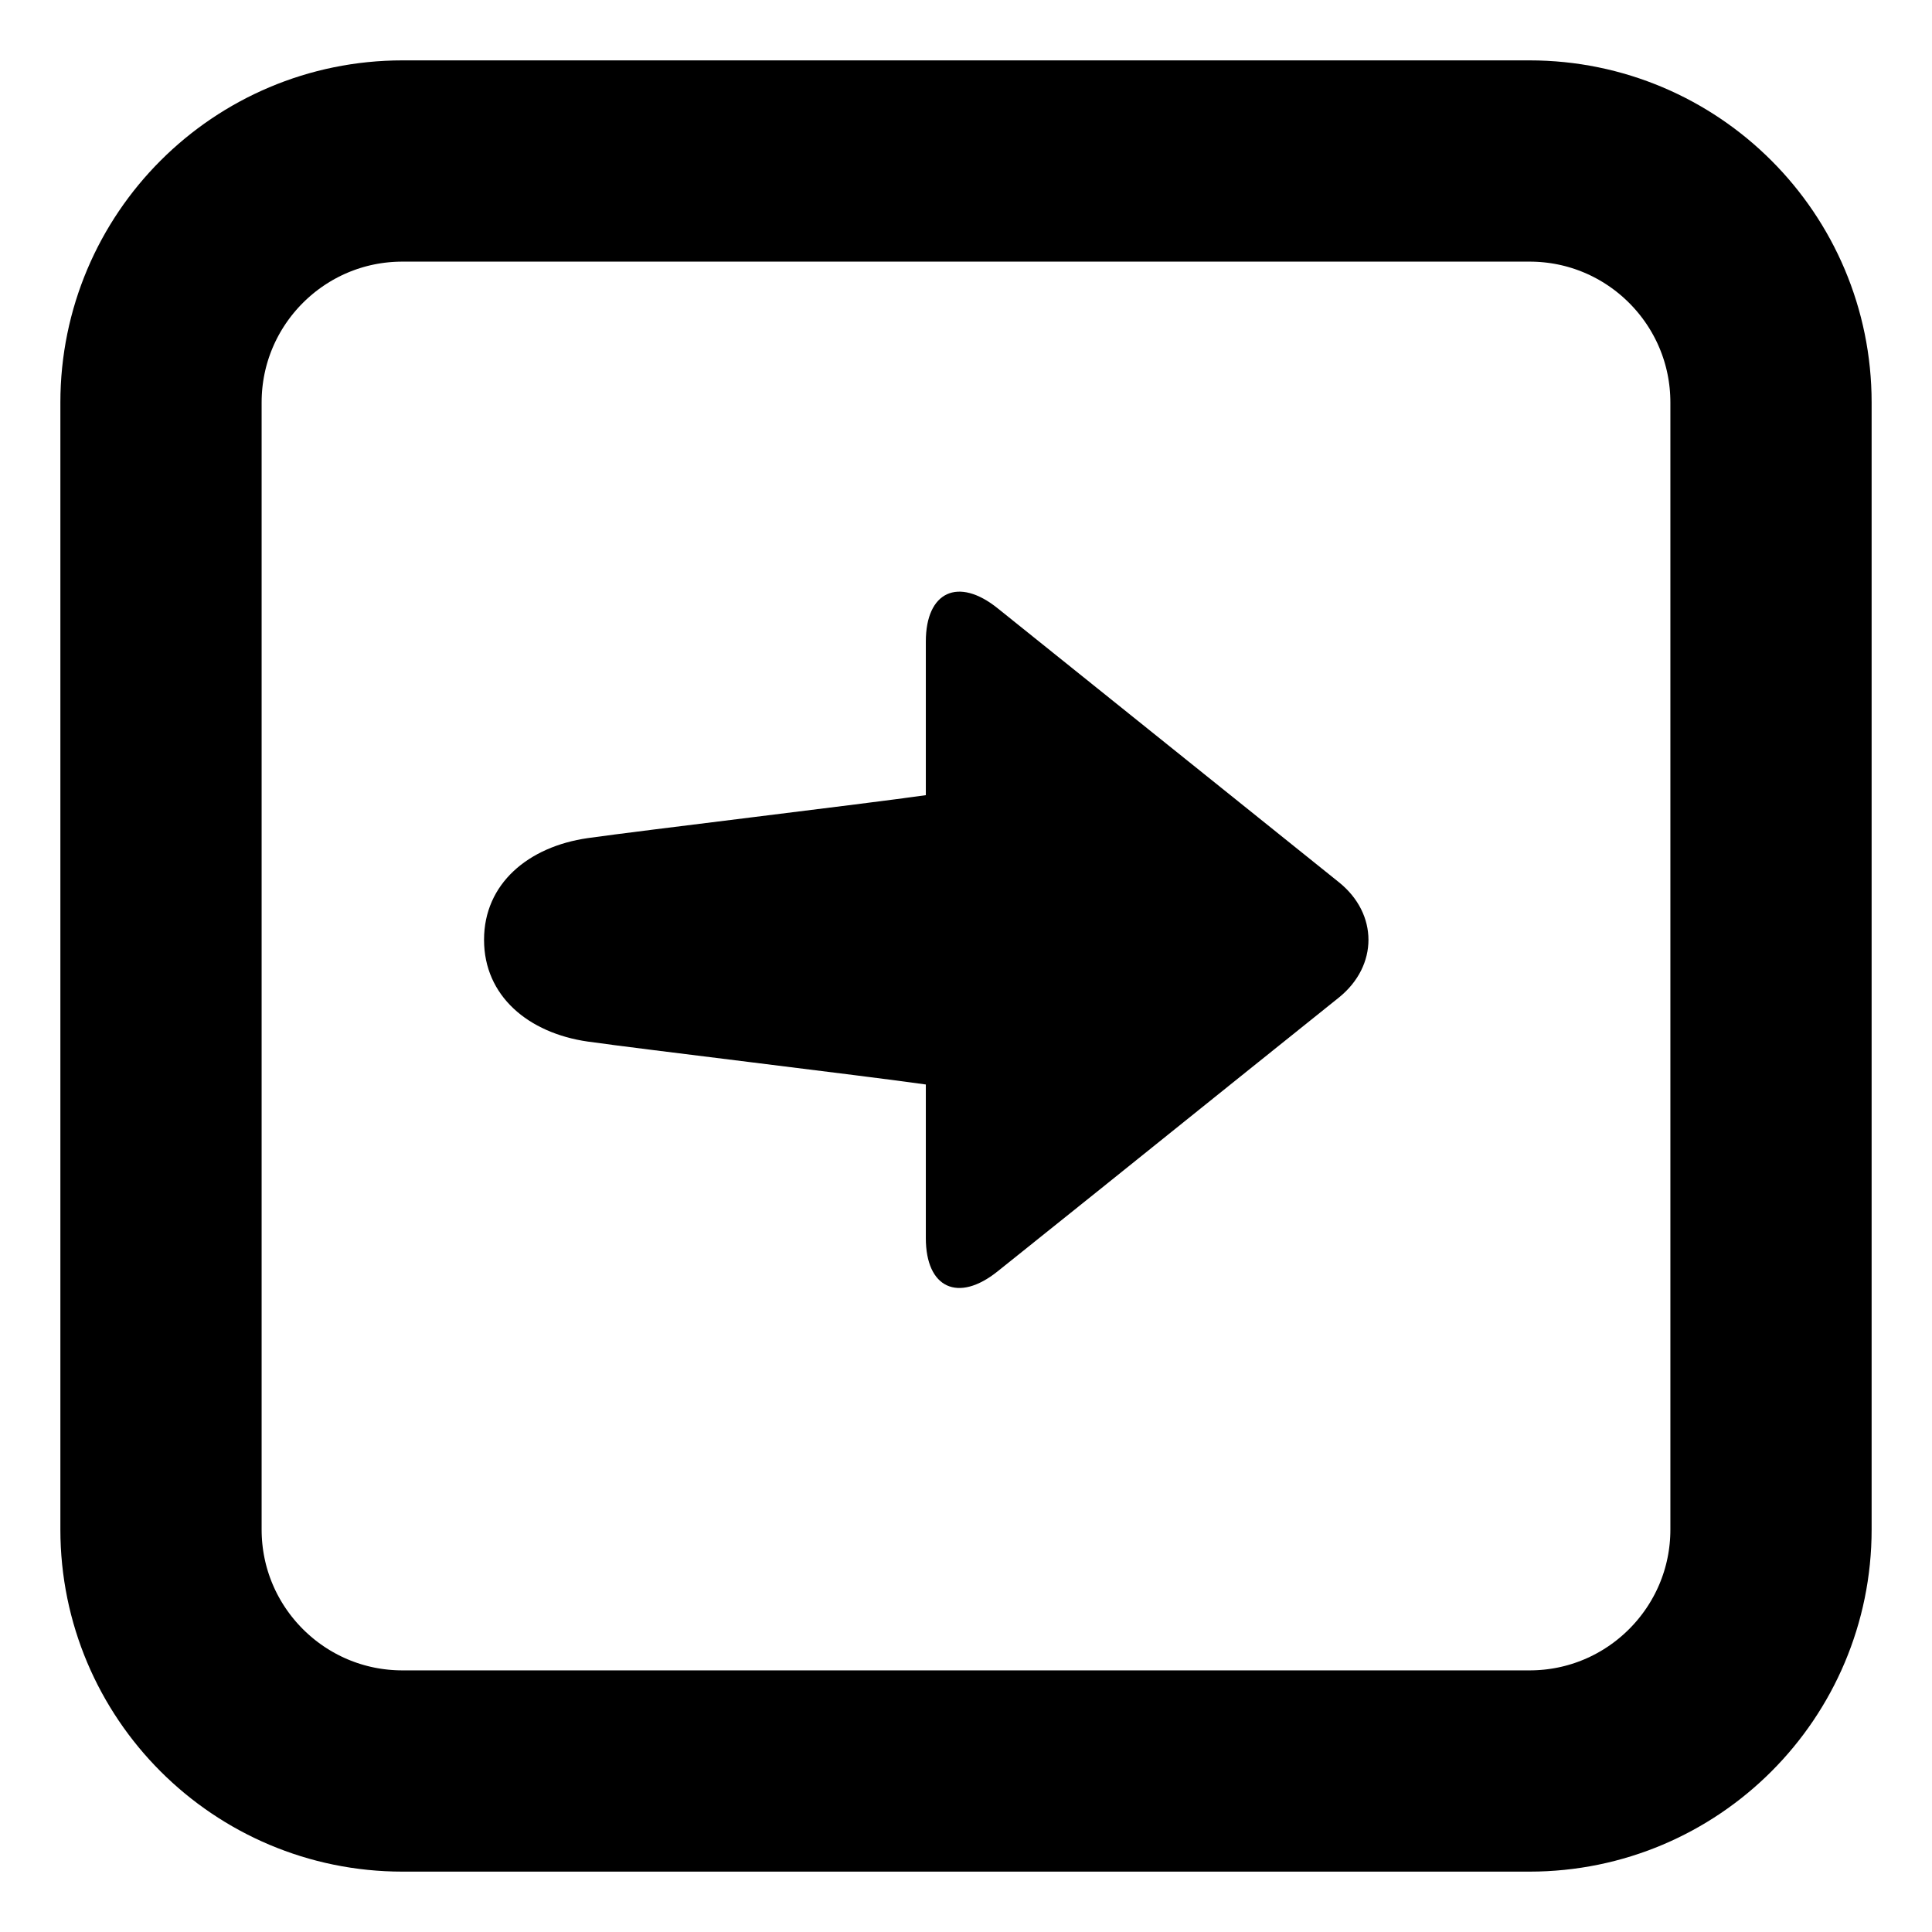
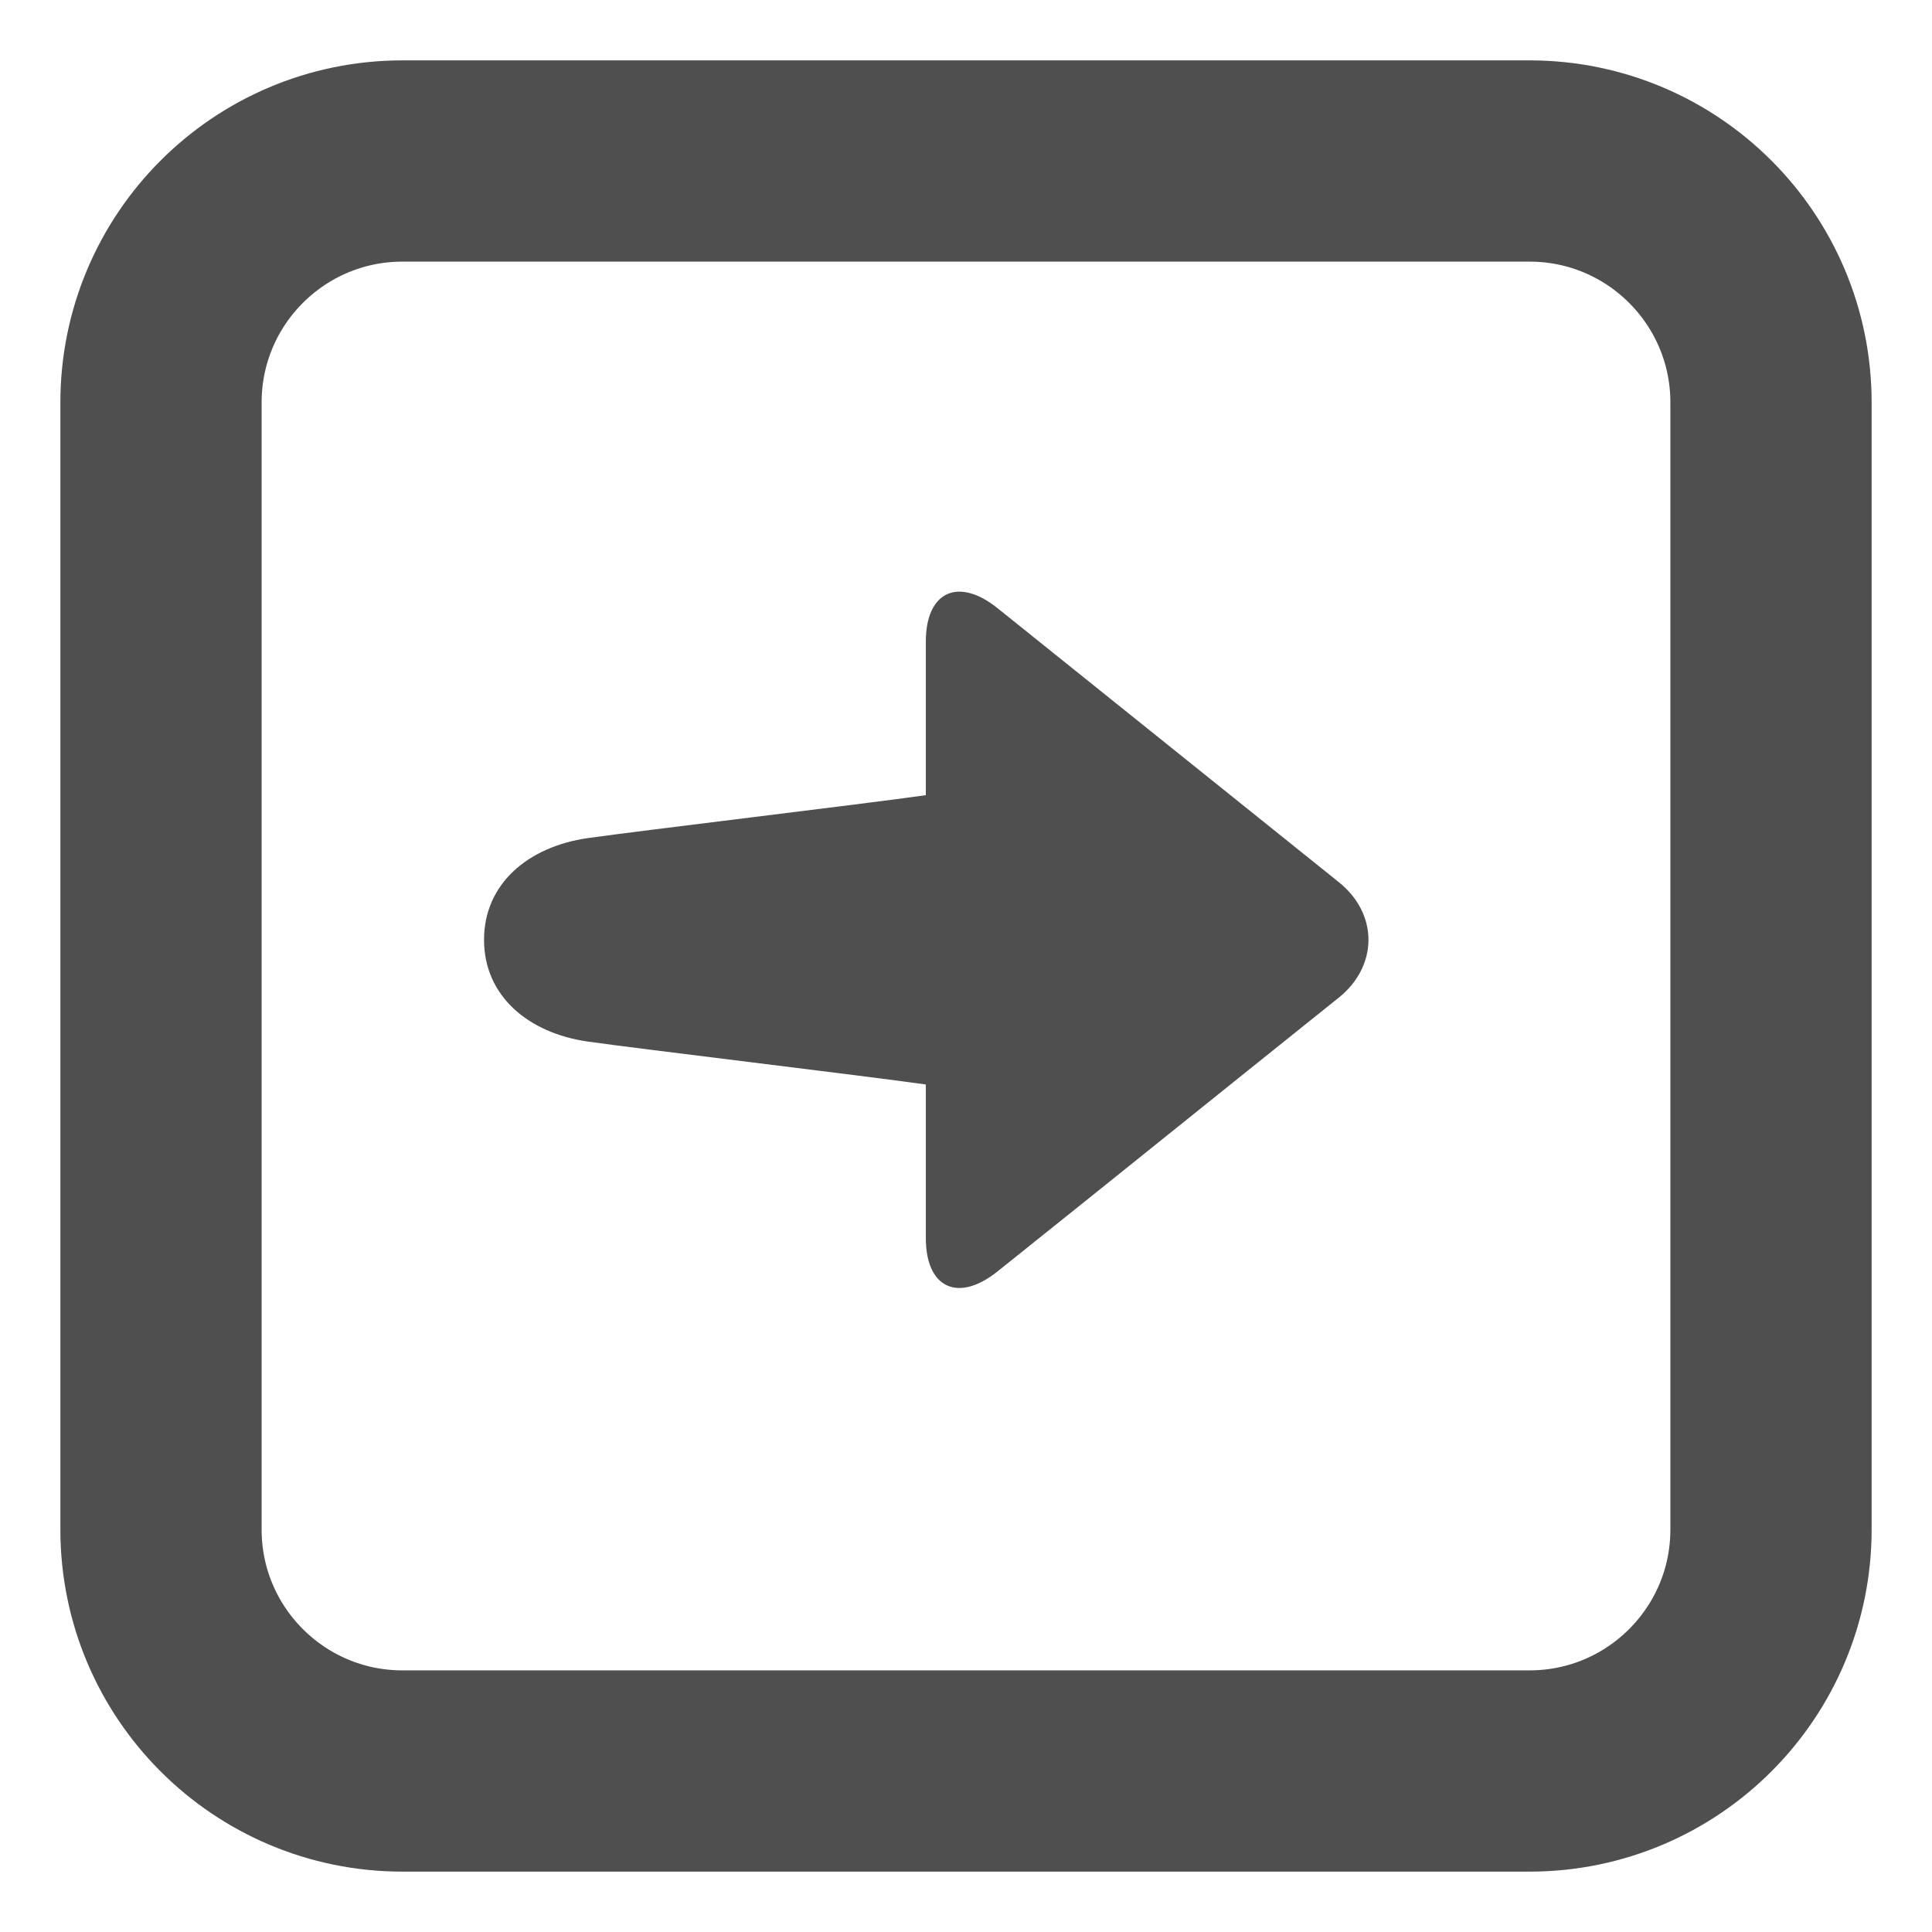
<svg xmlns="http://www.w3.org/2000/svg" viewBox="0 0 24 24" width="24px" height="24px" focusable="false" aria-hidden="false" aria-labelledby="edf82e45700e9377" role="img">
  <g transform="translate(2 2) rotate(180 10 10)" fill="none" fill-rule="evenodd">
-     <path d="M5.368 11.041l1.227.985 1.785 1.433 1.226.984c.491.395.893.208.893-.413v-1.908c.743-.106 3.574-.444 4.198-.533.742-.106 1.29-.568 1.29-1.262v-.003c0-.695-.548-1.157-1.29-1.263-.624-.089-3.455-.427-4.198-.533V6.62c0-.621-.401-.807-.892-.413L8.38 7.19 6.595 8.624l-1.227.984c-.49.395-.49 1.04 0 1.433" fill="currentColor" fill-rule="nonzero" />
-     <rect stroke="currentColor" stroke-width="2.5" width="20" height="20" rx="3" />
+     <path d="M5.368 11.041l1.227.985 1.785 1.433 1.226.984c.491.395.893.208.893-.413v-1.908c.743-.106 3.574-.444 4.198-.533.742-.106 1.29-.568 1.29-1.262v-.003c0-.695-.548-1.157-1.29-1.263-.624-.089-3.455-.427-4.198-.533V6.62c0-.621-.401-.807-.892-.413L8.38 7.19 6.595 8.624l-1.227.984c-.49.395-.49 1.04 0 1.433" fill="#4F4F4F" />
+     <rect stroke="#4F4F4F" stroke-width="2.5" width="20" height="20" rx="3" />
  </g>
</svg>
